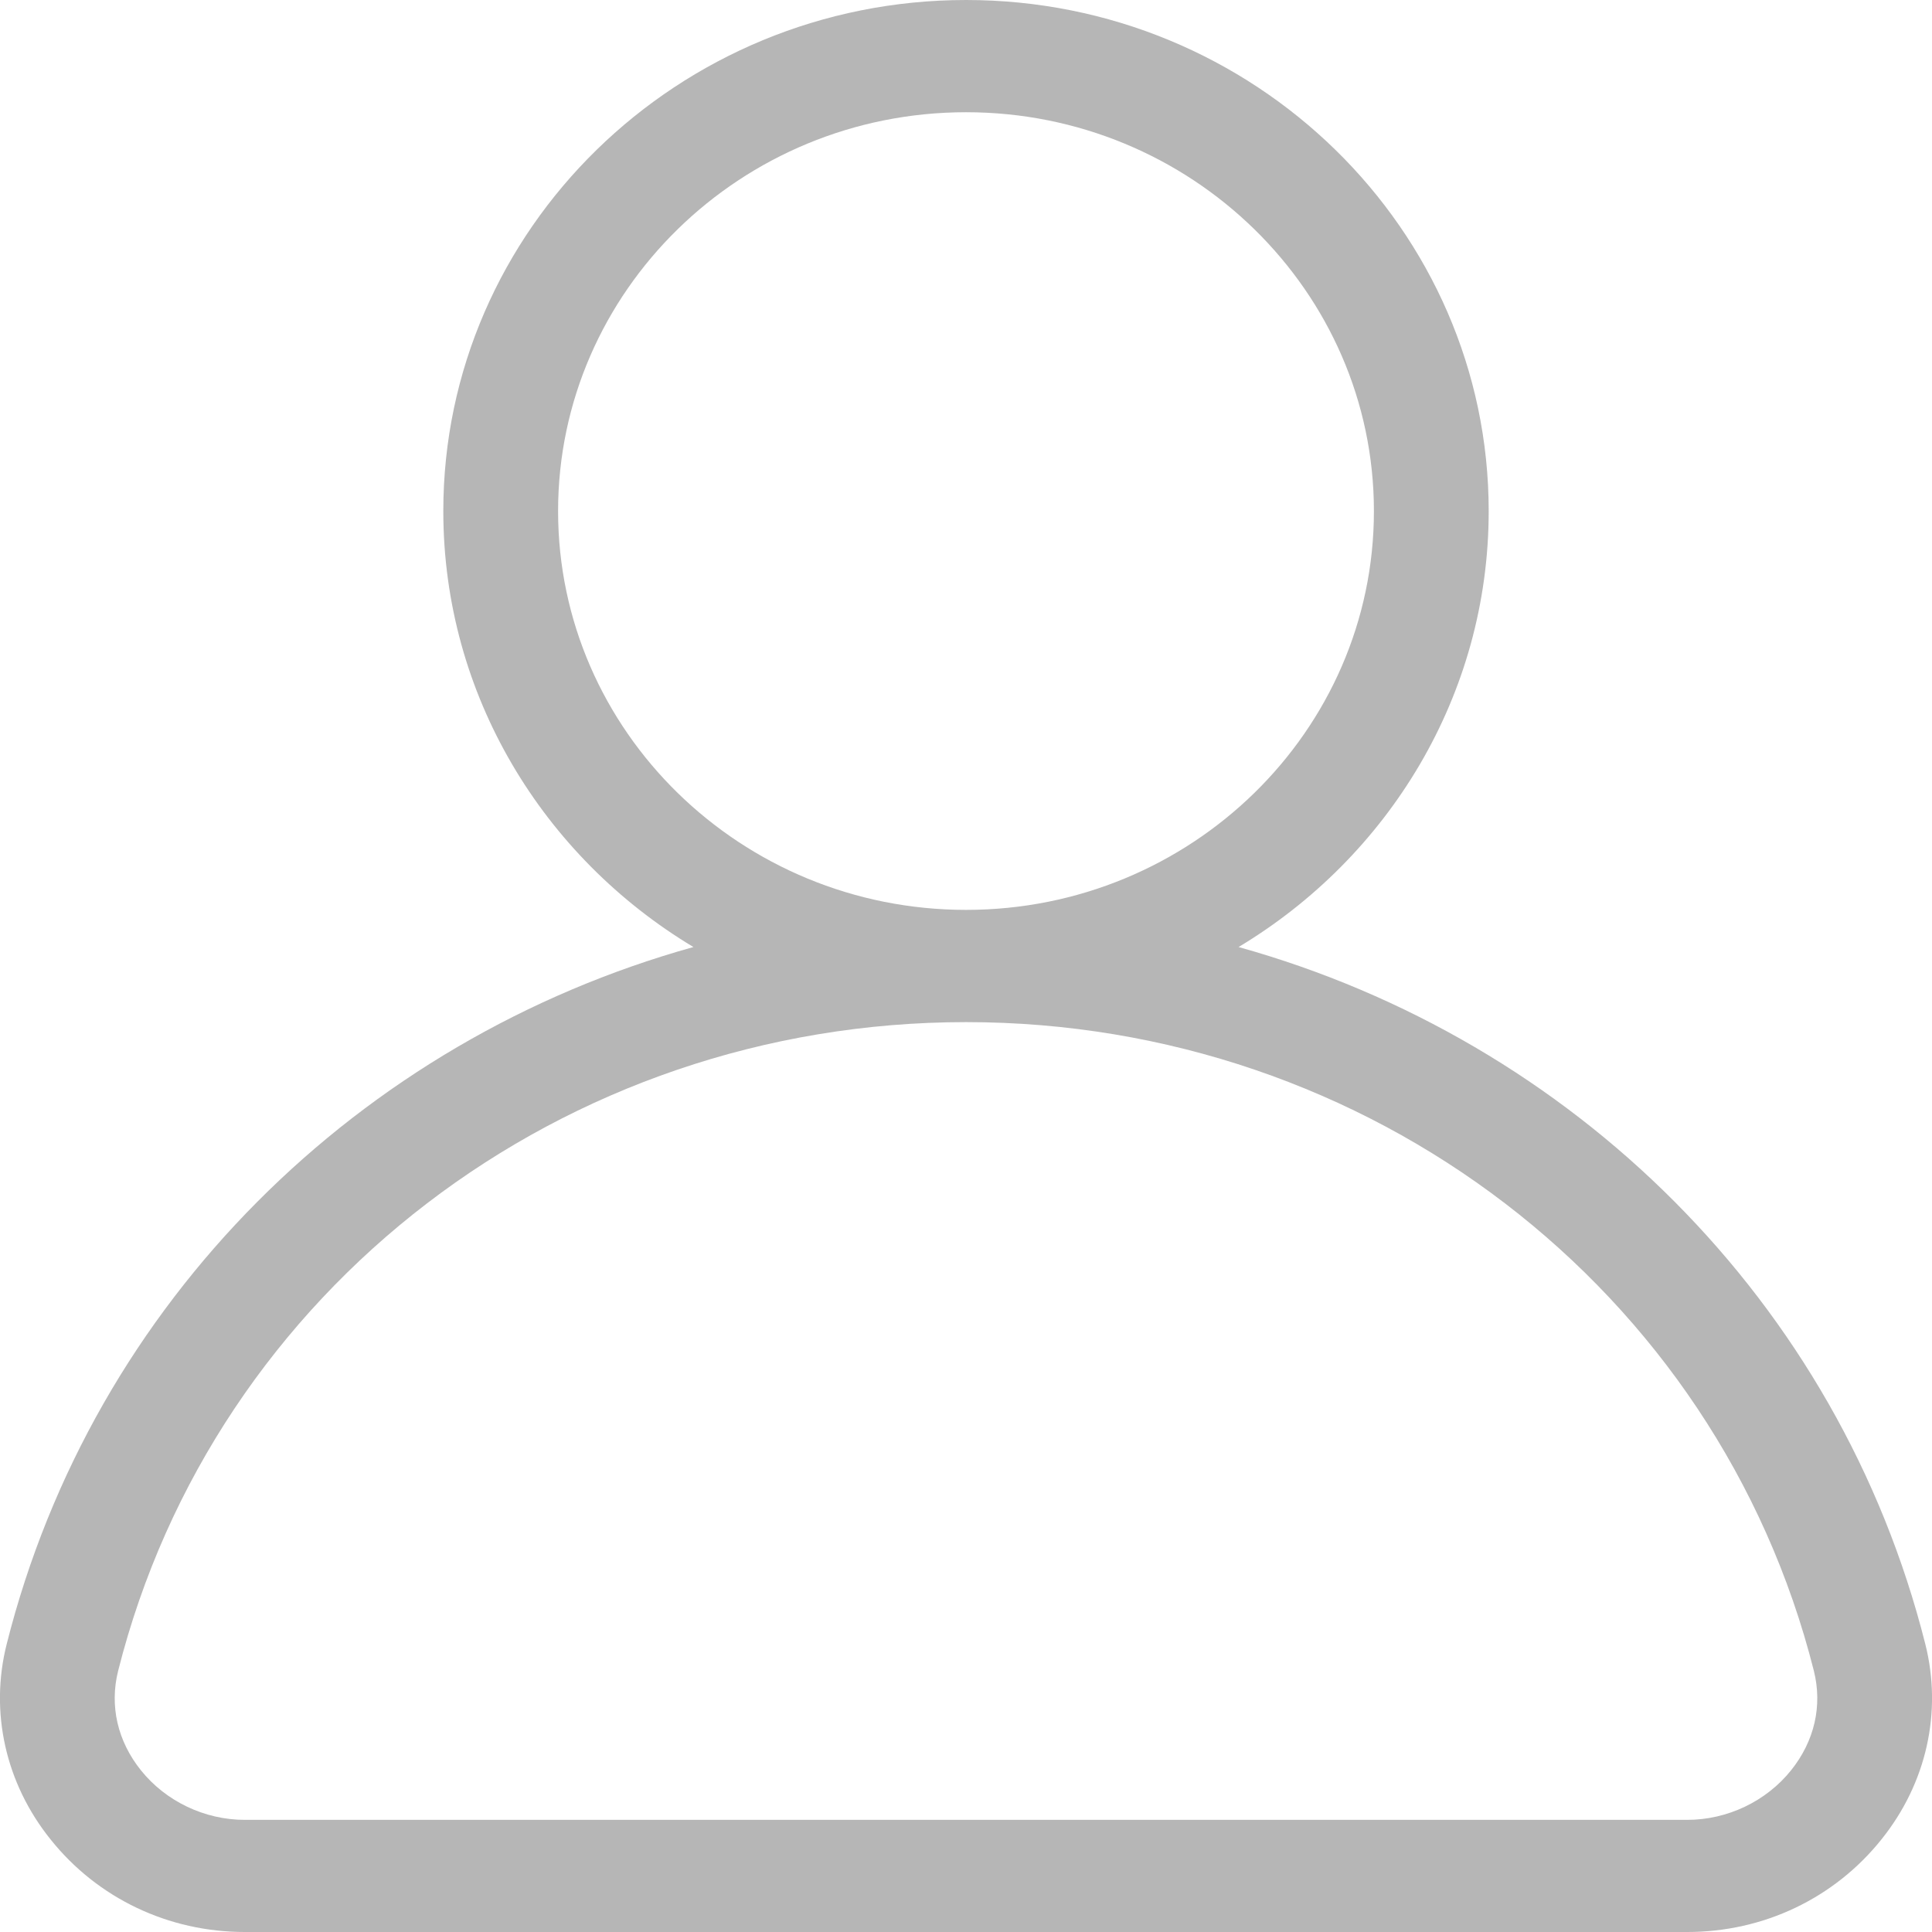
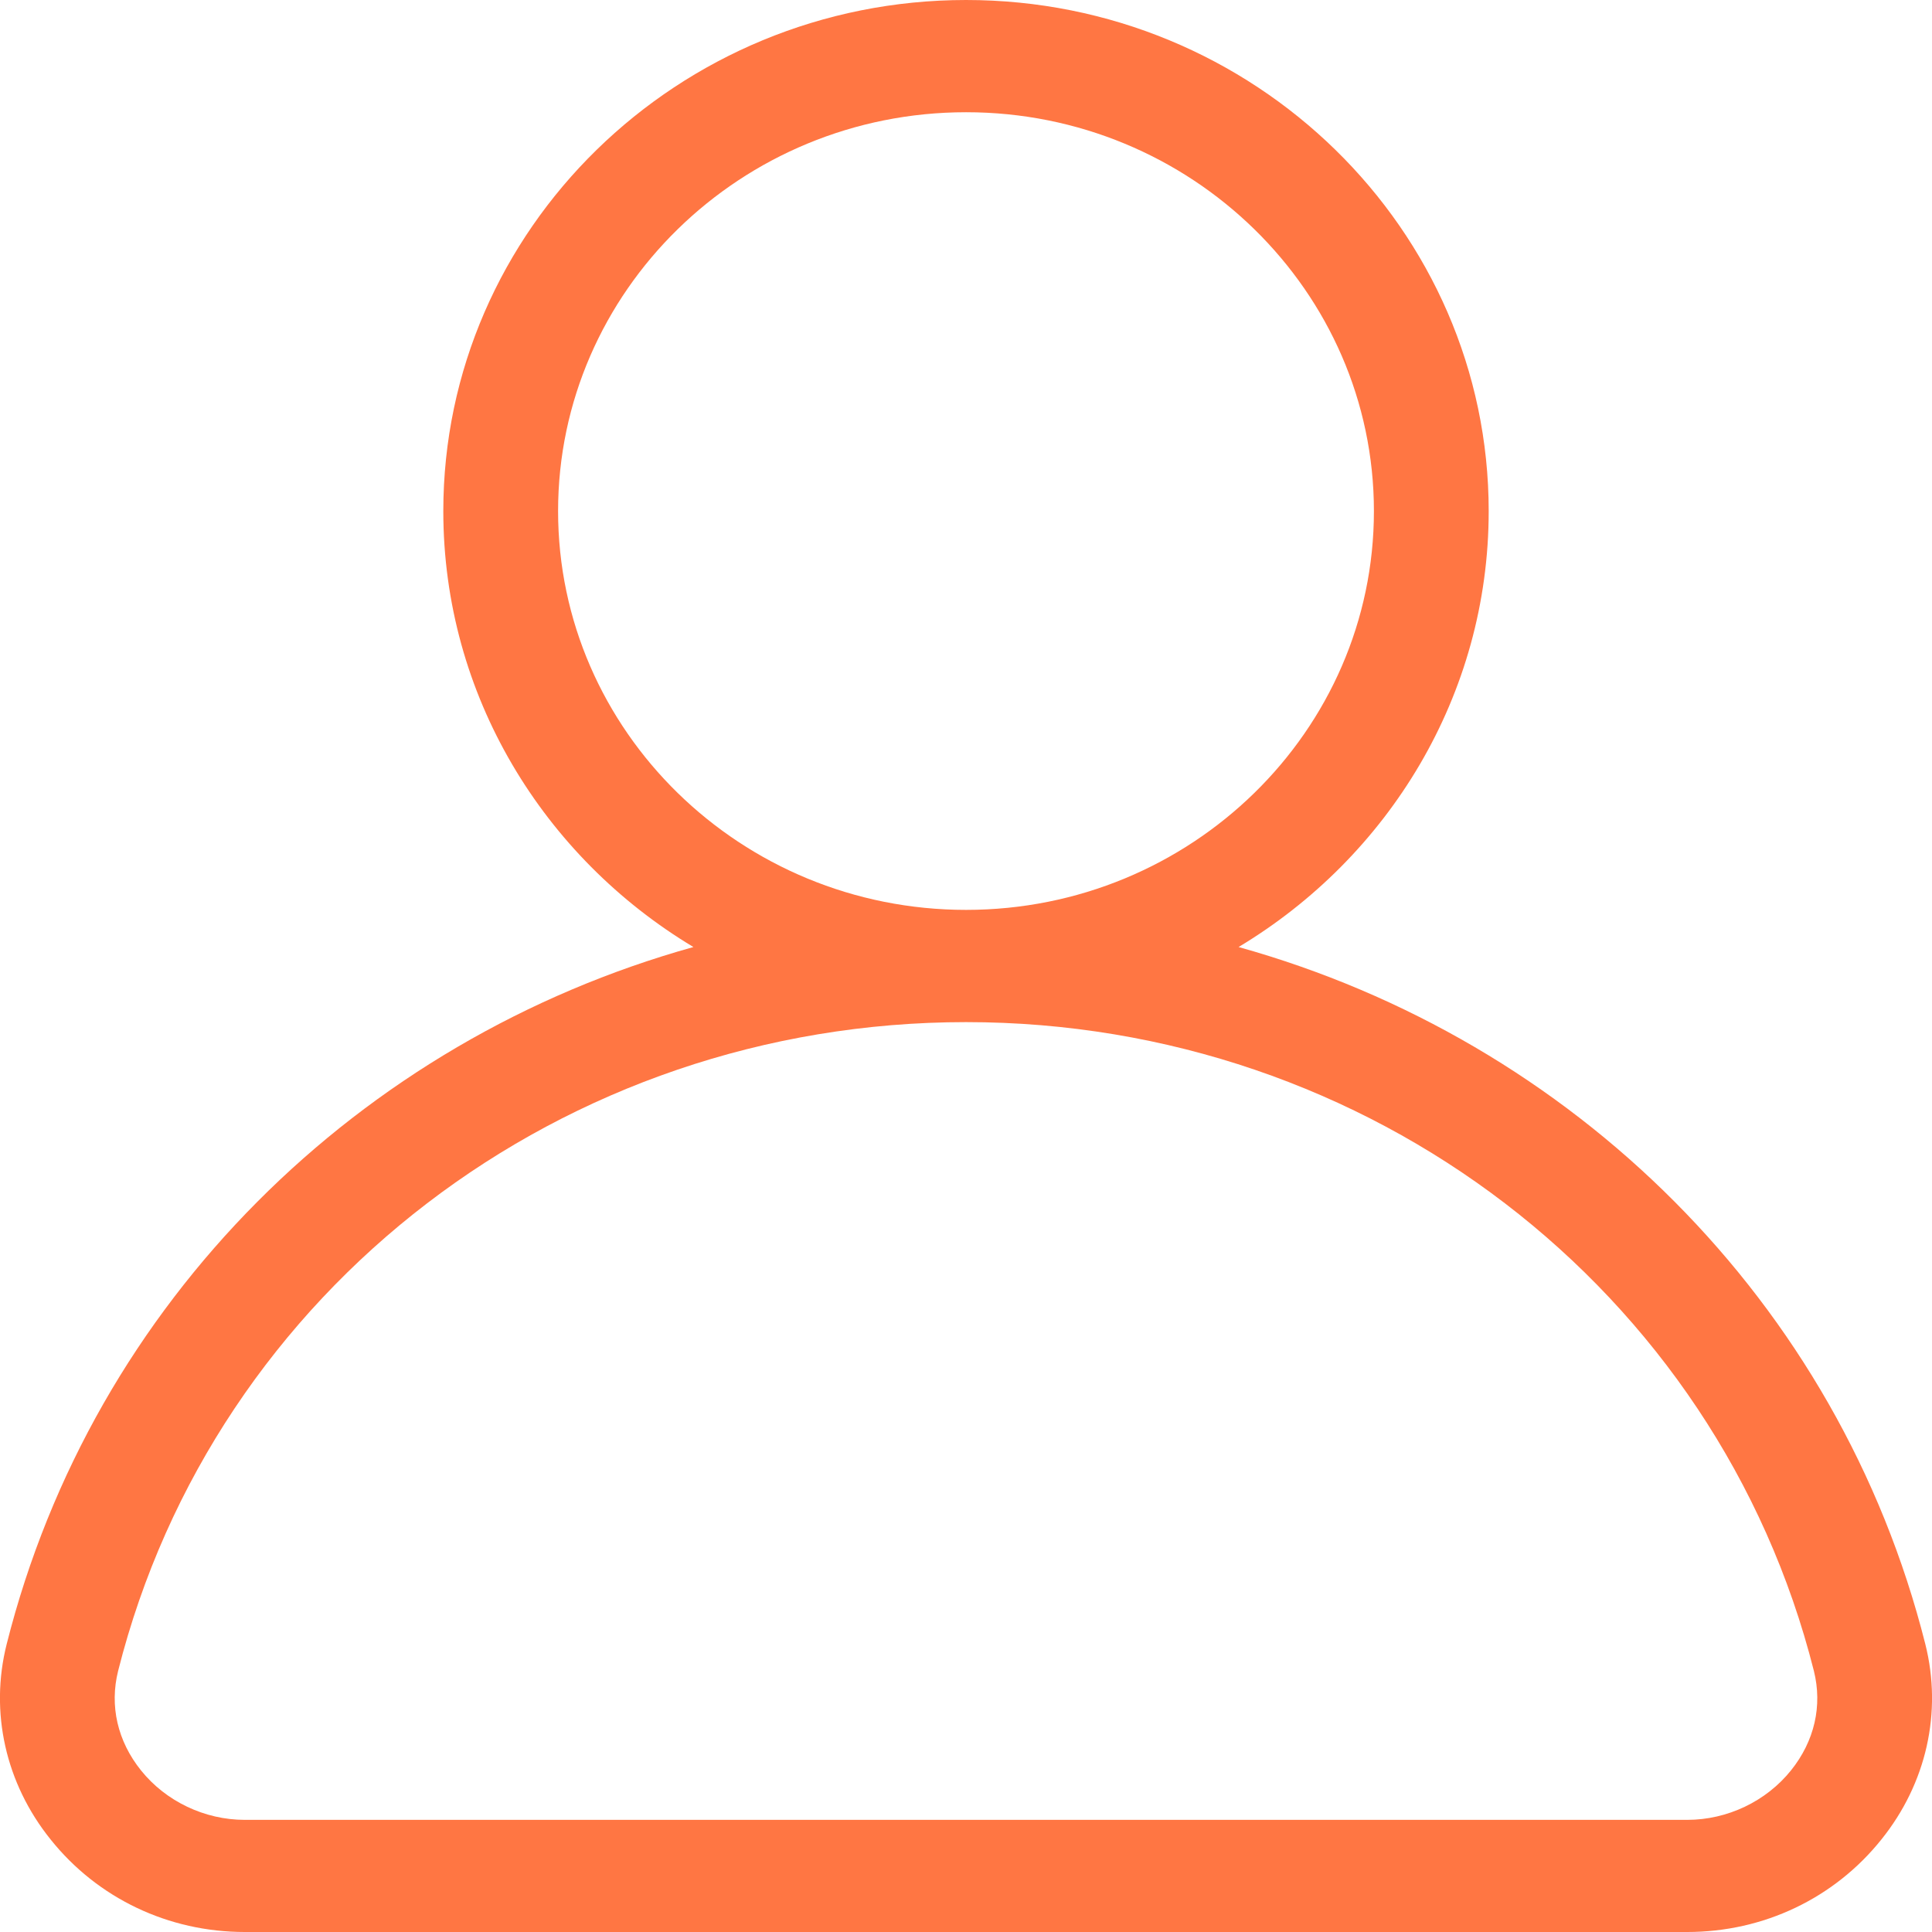
<svg xmlns="http://www.w3.org/2000/svg" width="22" height="22" viewBox="0 0 22 22" fill="none">
-   <path fill-rule="evenodd" clip-rule="evenodd" d="M20.395 20.159C20.112 20.512 19.67 20.723 19.213 20.723H2.787C2.33 20.723 1.888 20.512 1.605 20.159C1.338 19.826 1.246 19.425 1.345 19.027C2.442 14.678 6.412 11.639 11.001 11.639C15.588 11.639 19.558 14.678 20.655 19.027C20.754 19.425 20.662 19.826 20.395 20.159ZM6.355 5.82C6.355 3.316 8.439 1.278 11.001 1.278C13.561 1.278 15.645 3.316 15.645 5.82C15.645 8.325 13.561 10.361 11.001 10.361C8.439 10.361 6.355 8.325 6.355 5.82ZM21.924 18.722C20.939 14.815 17.907 11.845 14.104 10.784C15.81 9.76 16.952 7.918 16.952 5.82C16.952 2.611 14.282 0 11.001 0C7.718 0 5.048 2.611 5.048 5.82C5.048 7.918 6.19 9.76 7.896 10.784C4.093 11.845 1.061 14.815 0.076 18.722C-0.119 19.496 0.063 20.308 0.576 20.946C1.112 21.617 1.919 22 2.787 22H19.213C20.081 22 20.888 21.617 21.424 20.946C21.937 20.308 22.119 19.496 21.924 18.722Z" fill="#B6B6B6" />
+   <path fill-rule="evenodd" clip-rule="evenodd" d="M20.395 20.159C20.112 20.512 19.67 20.723 19.213 20.723H2.787C2.33 20.723 1.888 20.512 1.605 20.159C1.338 19.826 1.246 19.425 1.345 19.027C2.442 14.678 6.412 11.639 11.001 11.639C15.588 11.639 19.558 14.678 20.655 19.027C20.754 19.425 20.662 19.826 20.395 20.159ZM6.355 5.82C6.355 3.316 8.439 1.278 11.001 1.278C13.561 1.278 15.645 3.316 15.645 5.82C15.645 8.325 13.561 10.361 11.001 10.361C8.439 10.361 6.355 8.325 6.355 5.82ZM21.924 18.722C20.939 14.815 17.907 11.845 14.104 10.784C15.81 9.76 16.952 7.918 16.952 5.82C16.952 2.611 14.282 0 11.001 0C7.718 0 5.048 2.611 5.048 5.82C5.048 7.918 6.19 9.76 7.896 10.784C4.093 11.845 1.061 14.815 0.076 18.722C-0.119 19.496 0.063 20.308 0.576 20.946C1.112 21.617 1.919 22 2.787 22H19.213C20.081 22 20.888 21.617 21.424 20.946C21.937 20.308 22.119 19.496 21.924 18.722Z" fill="#FF7643" />
</svg>
